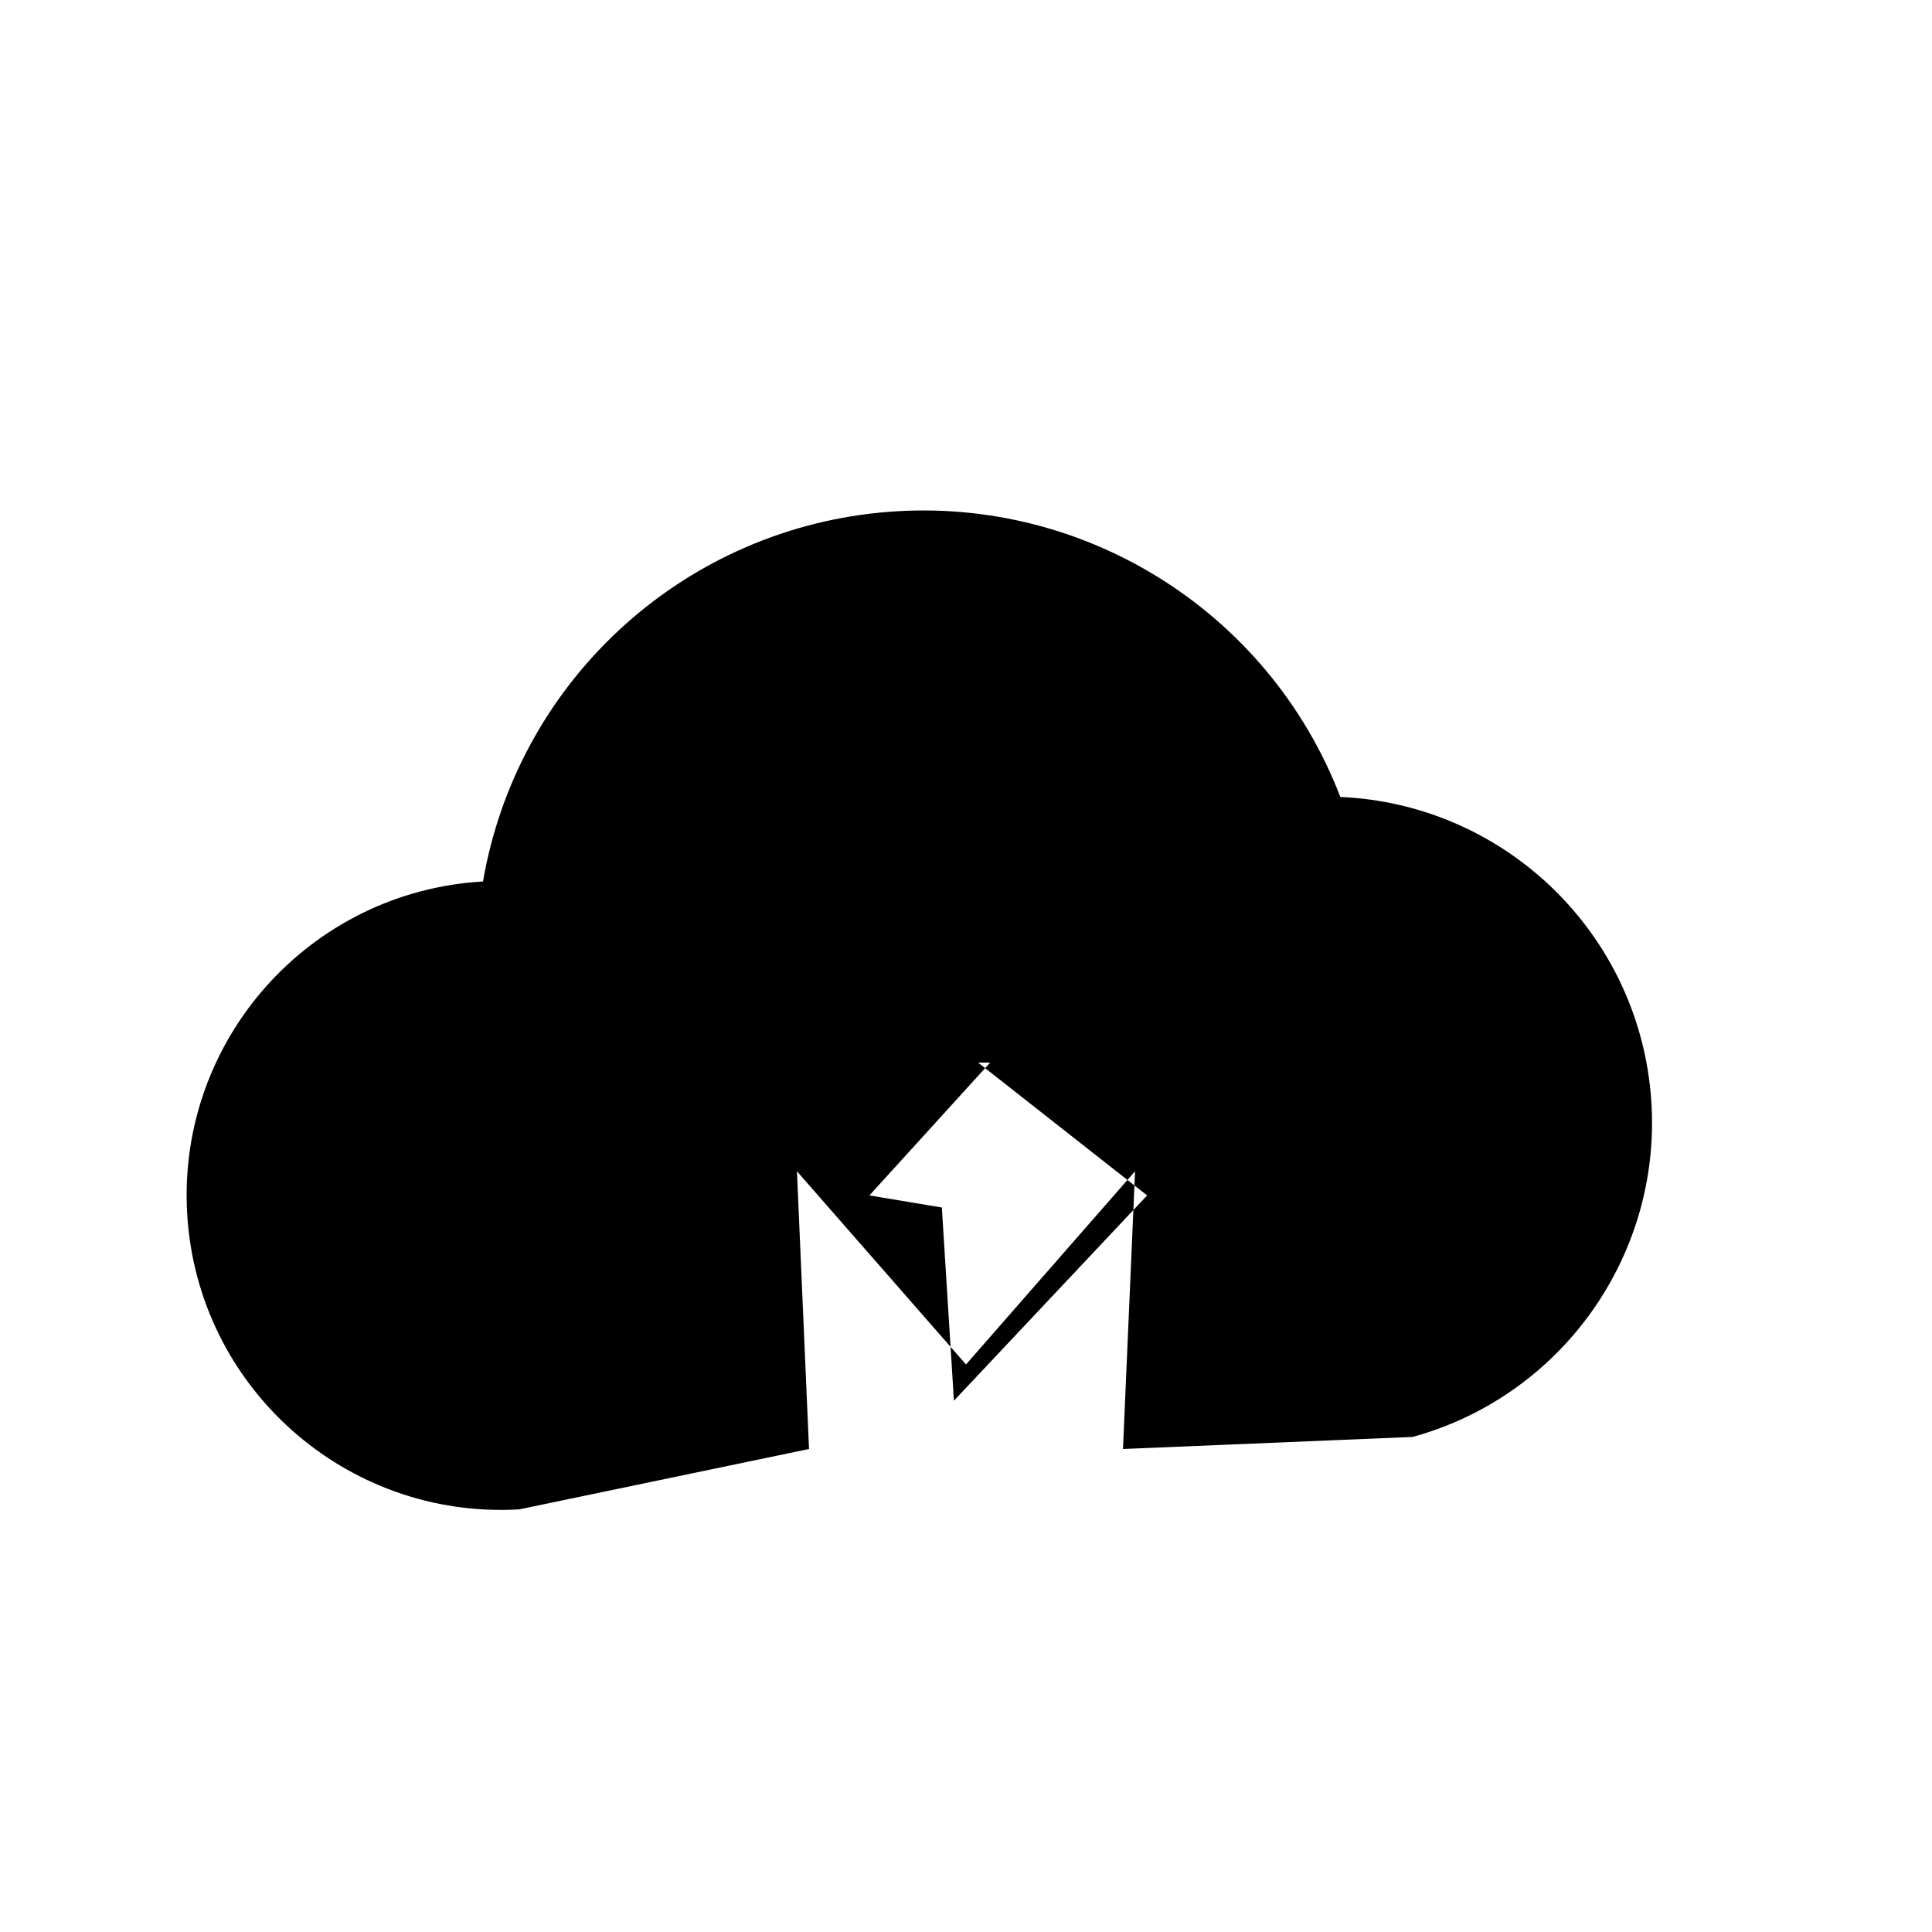
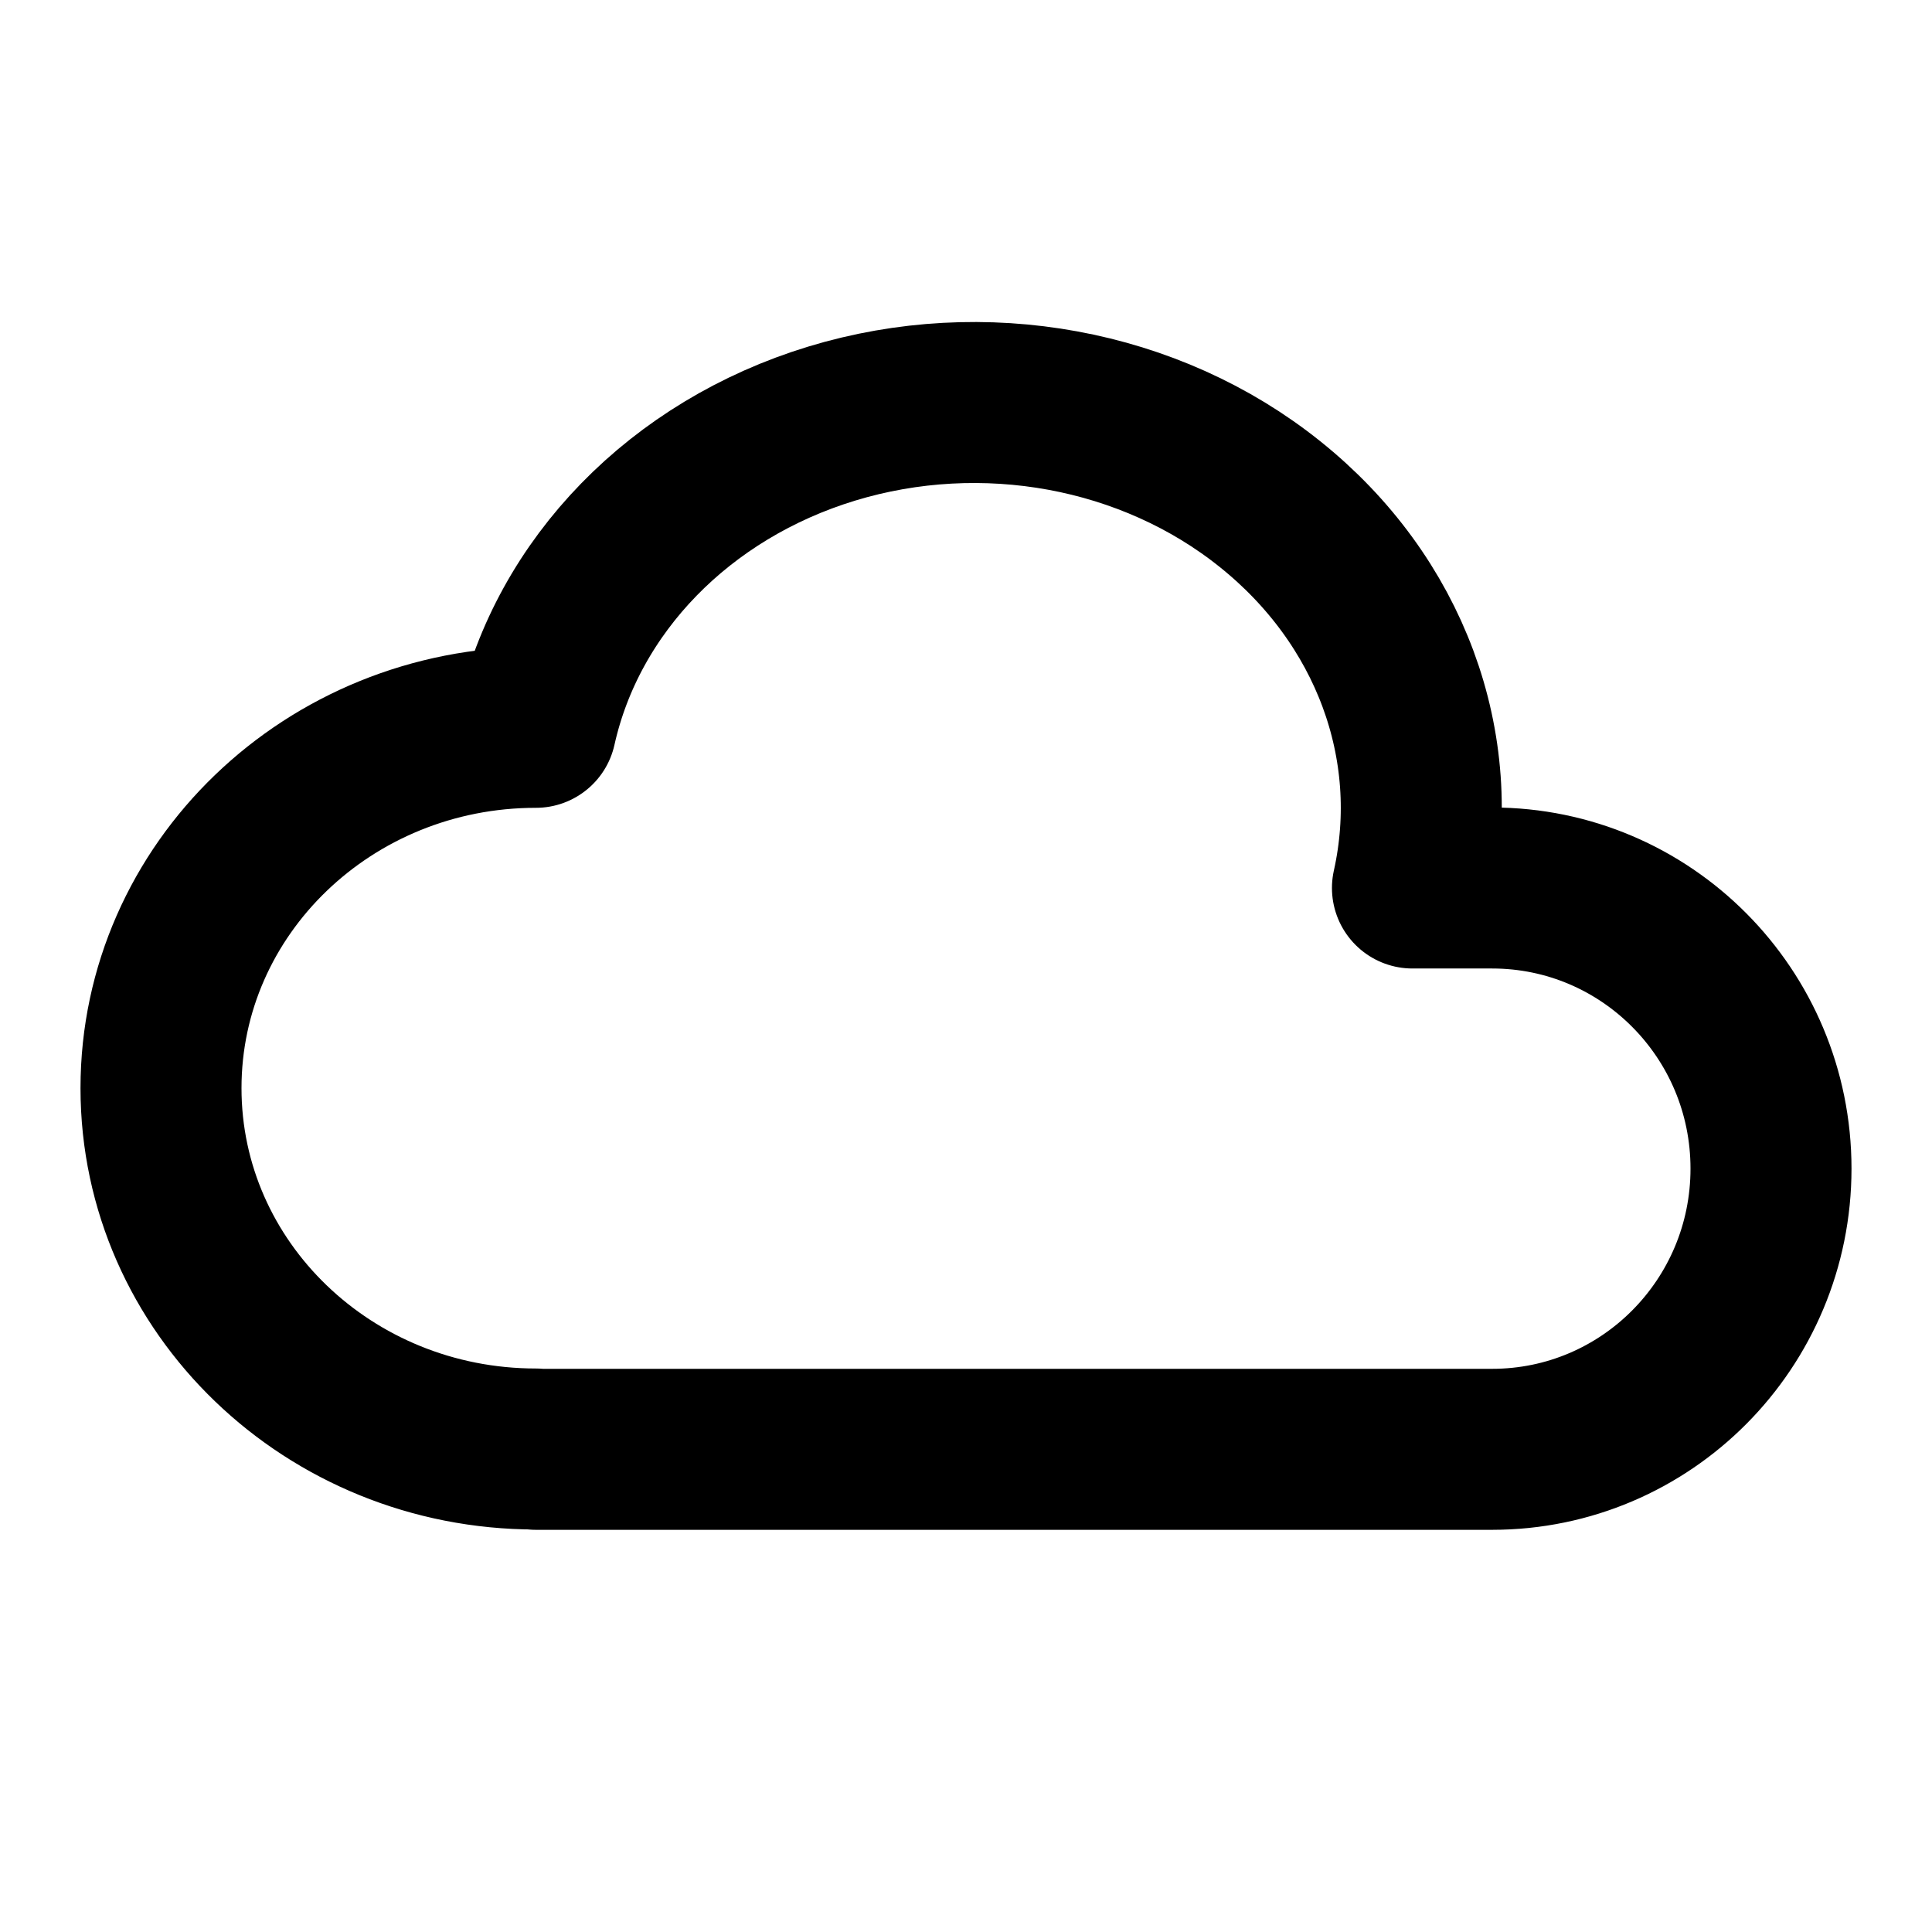
- <svg xmlns="http://www.w3.org/2000/svg" viewBox="0 0 16 16" fill="currentColor" fill-rule="evenodd">
-   <path d="M4.3 12.5a2.6 2.6 0 0 1-.3-5.2 3.7 3.7 0 0 1 7.1-.7 2.7 2.7 0 0 1 .6 5.3l-2.4.1.1-2.3-1.4 1.6-1.4-1.6.1 2.3-2.4.5Zm3.9-3.7-1 1.1.6.1.1 1.6 1.6-1.7-1.4-1.1Z" />
+ <svg xmlns="http://www.w3.org/2000/svg" width="24" height="24" viewBox="0 0 24 24" fill="none" stroke="currentColor" stroke-width="2" stroke-linecap="round" stroke-linejoin="round">
+   <path d="M6.657 18c-2.572 0 -4.657 -2.007 -4.657 -4.483c0 -2.475 2.085 -4.482 4.657 -4.482c.393 -1.762 1.794 -3.2 3.675 -3.773c1.88 -.572 3.956 -.193 5.444 1c1.488 1.19 2.162 3.007 1.77 4.769h.99c1.913 0 3.464 1.56 3.464 3.486c0 1.927 -1.551 3.487 -3.465 3.487h-11.878" />
</svg>
